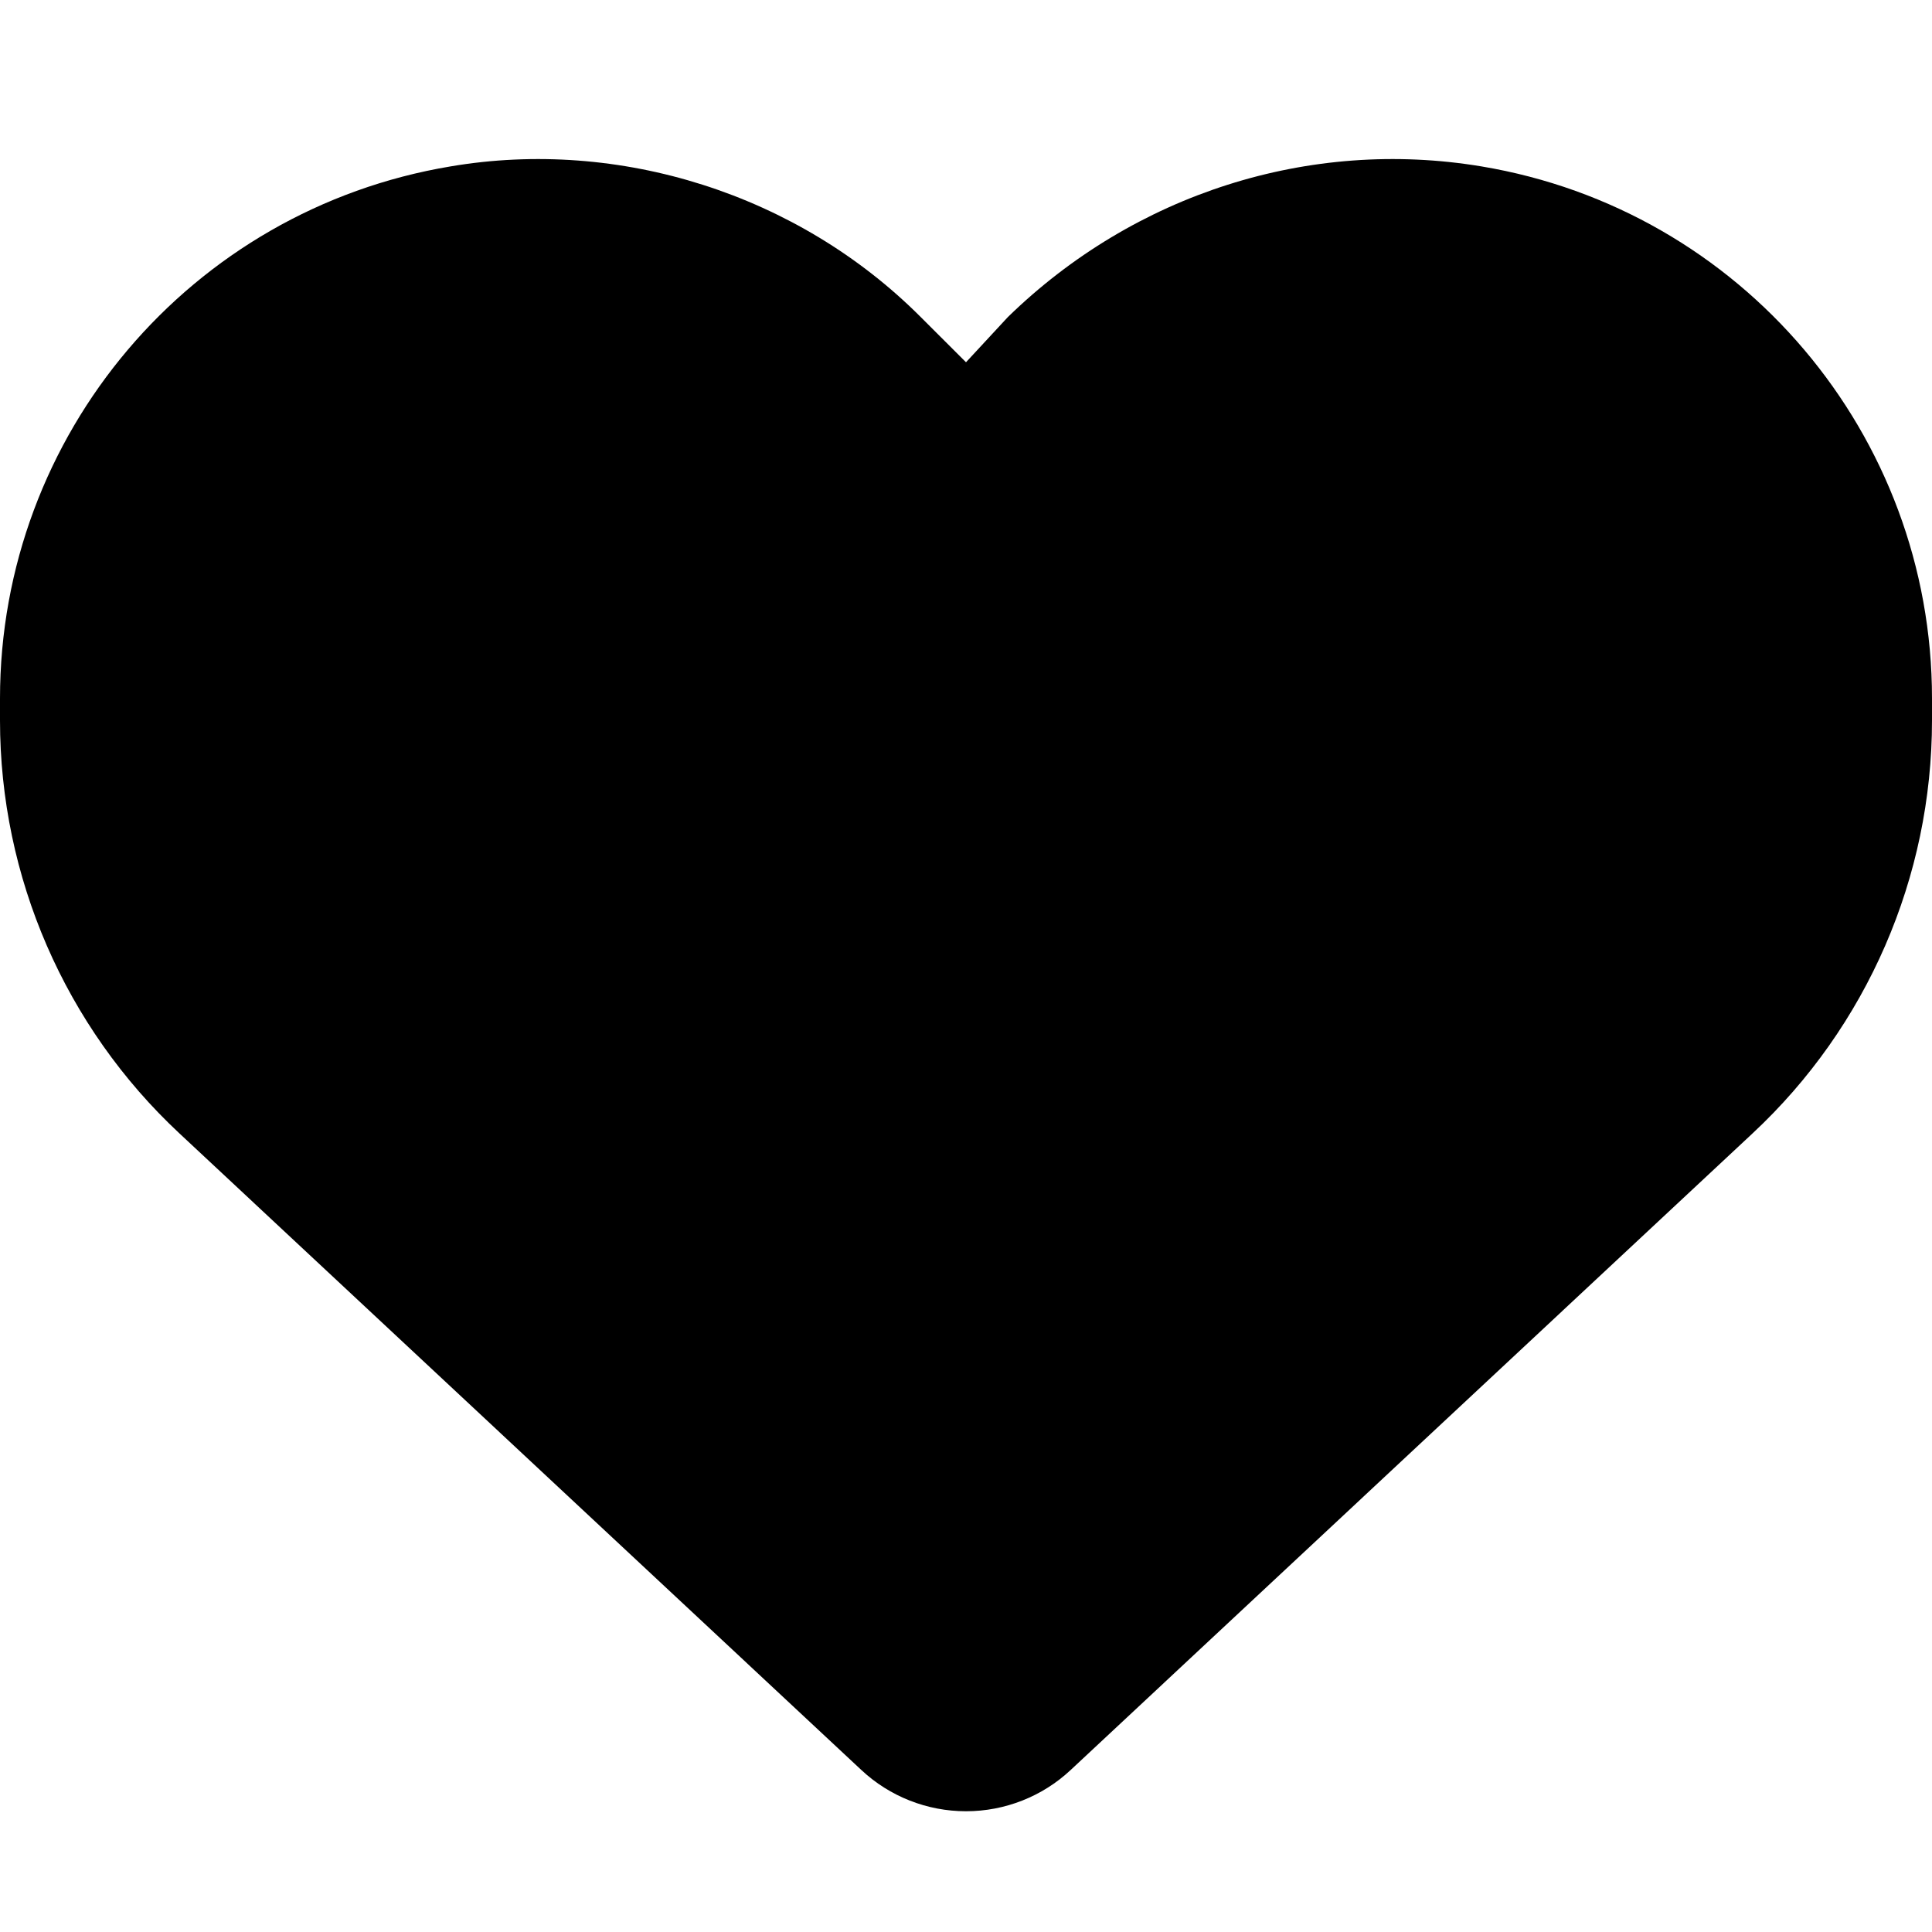
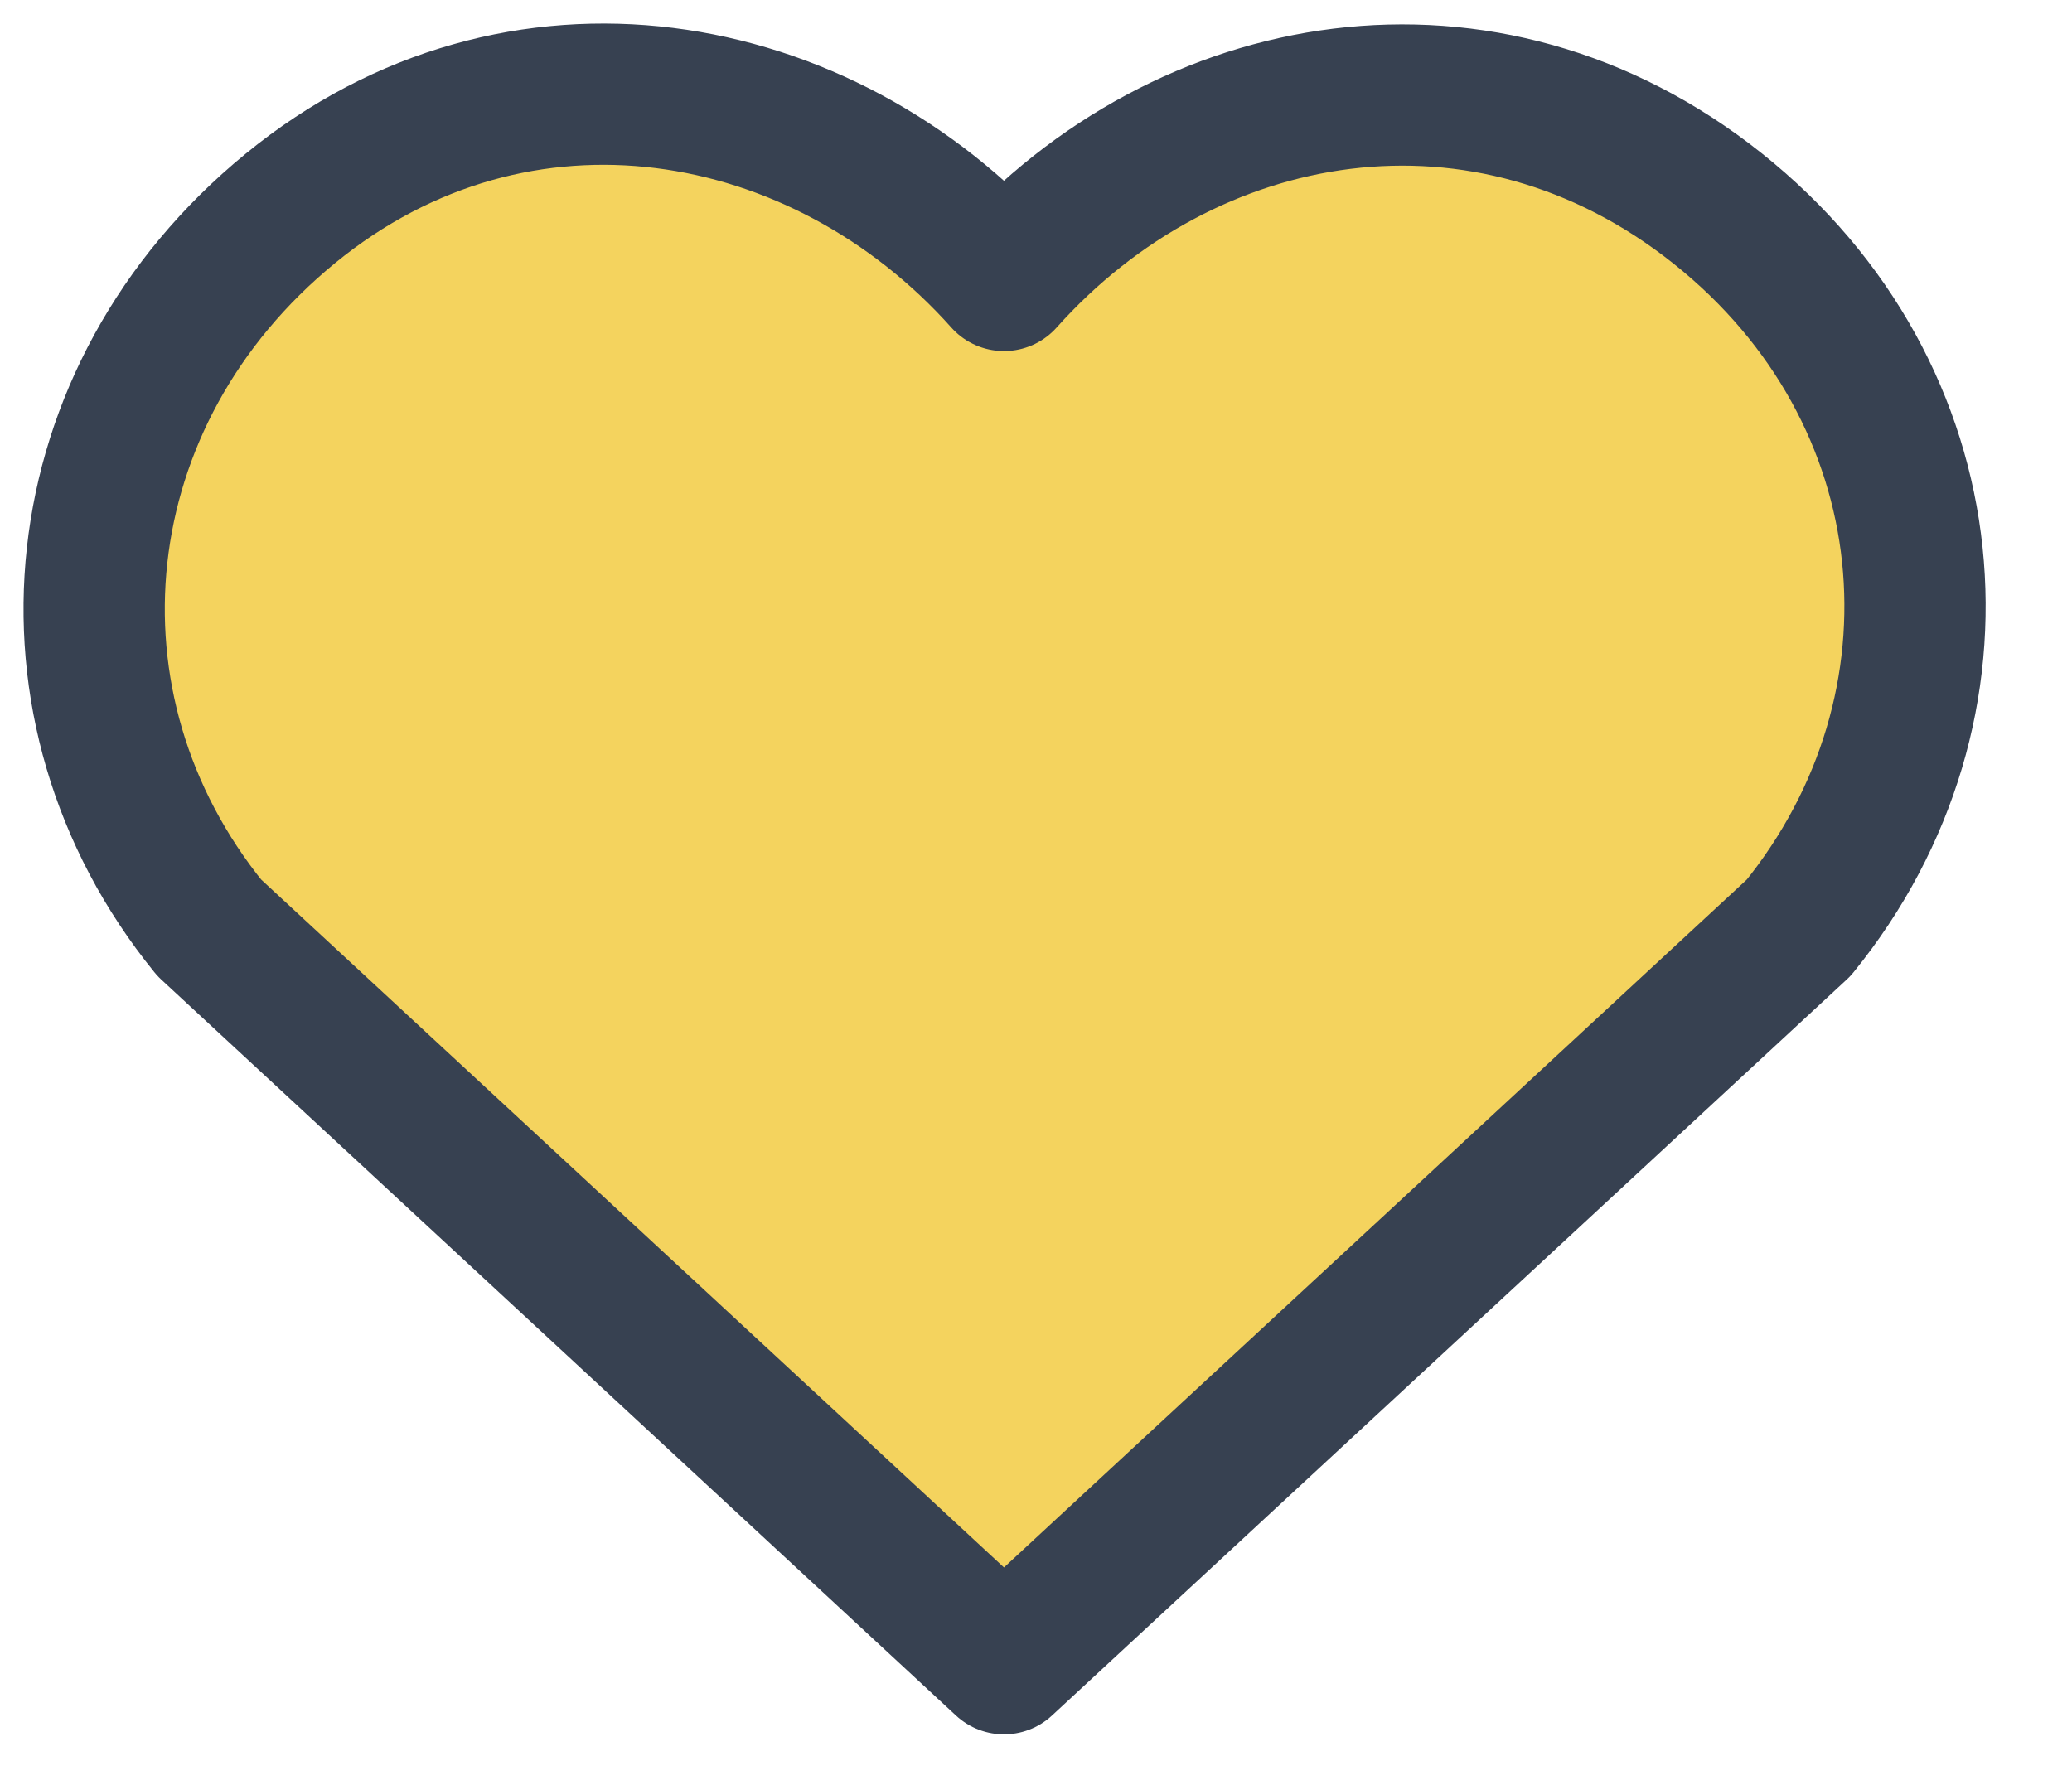
- <svg xmlns="http://www.w3.org/2000/svg" viewBox="0 0 512 512">
-   <path d="M0 190.9V185.1C0 115.2 50.52 55.58 119.4 44.1C164.1 36.51 211.4 51.37 244 84.02L256 96L267.1 84.02C300.6 51.37 347 36.51 392.6 44.1C461.5 55.58 512 115.2 512 185.1V190.9C512 232.4 494.8 272.1 464.4 300.4L283.7 469.1C276.2 476.1 266.3 480 256 480C245.7 480 235.8 476.1 228.3 469.1L47.59 300.4C17.23 272.1 0 232.4 0 190.9L0 190.9z" />
+ <svg xmlns="http://www.w3.org/2000/svg" width="22" height="19" viewBox="0 0 22 19" fill="none">
+   <path fill-rule="evenodd" clip-rule="evenodd" d="M10.66 2.978C8.727 0.813 5.504 0.231 3.083 2.213C0.661 4.195 0.32 7.508 2.222 9.852L10.66 17.667L19.098 9.852C21 7.508 20.7 4.174 18.237 2.213C15.774 0.252 12.593 0.813 10.66 2.978Z" fill="#F4D35E" stroke="#374151" stroke-width="1.5" stroke-linecap="round" stroke-linejoin="round" />
</svg>
